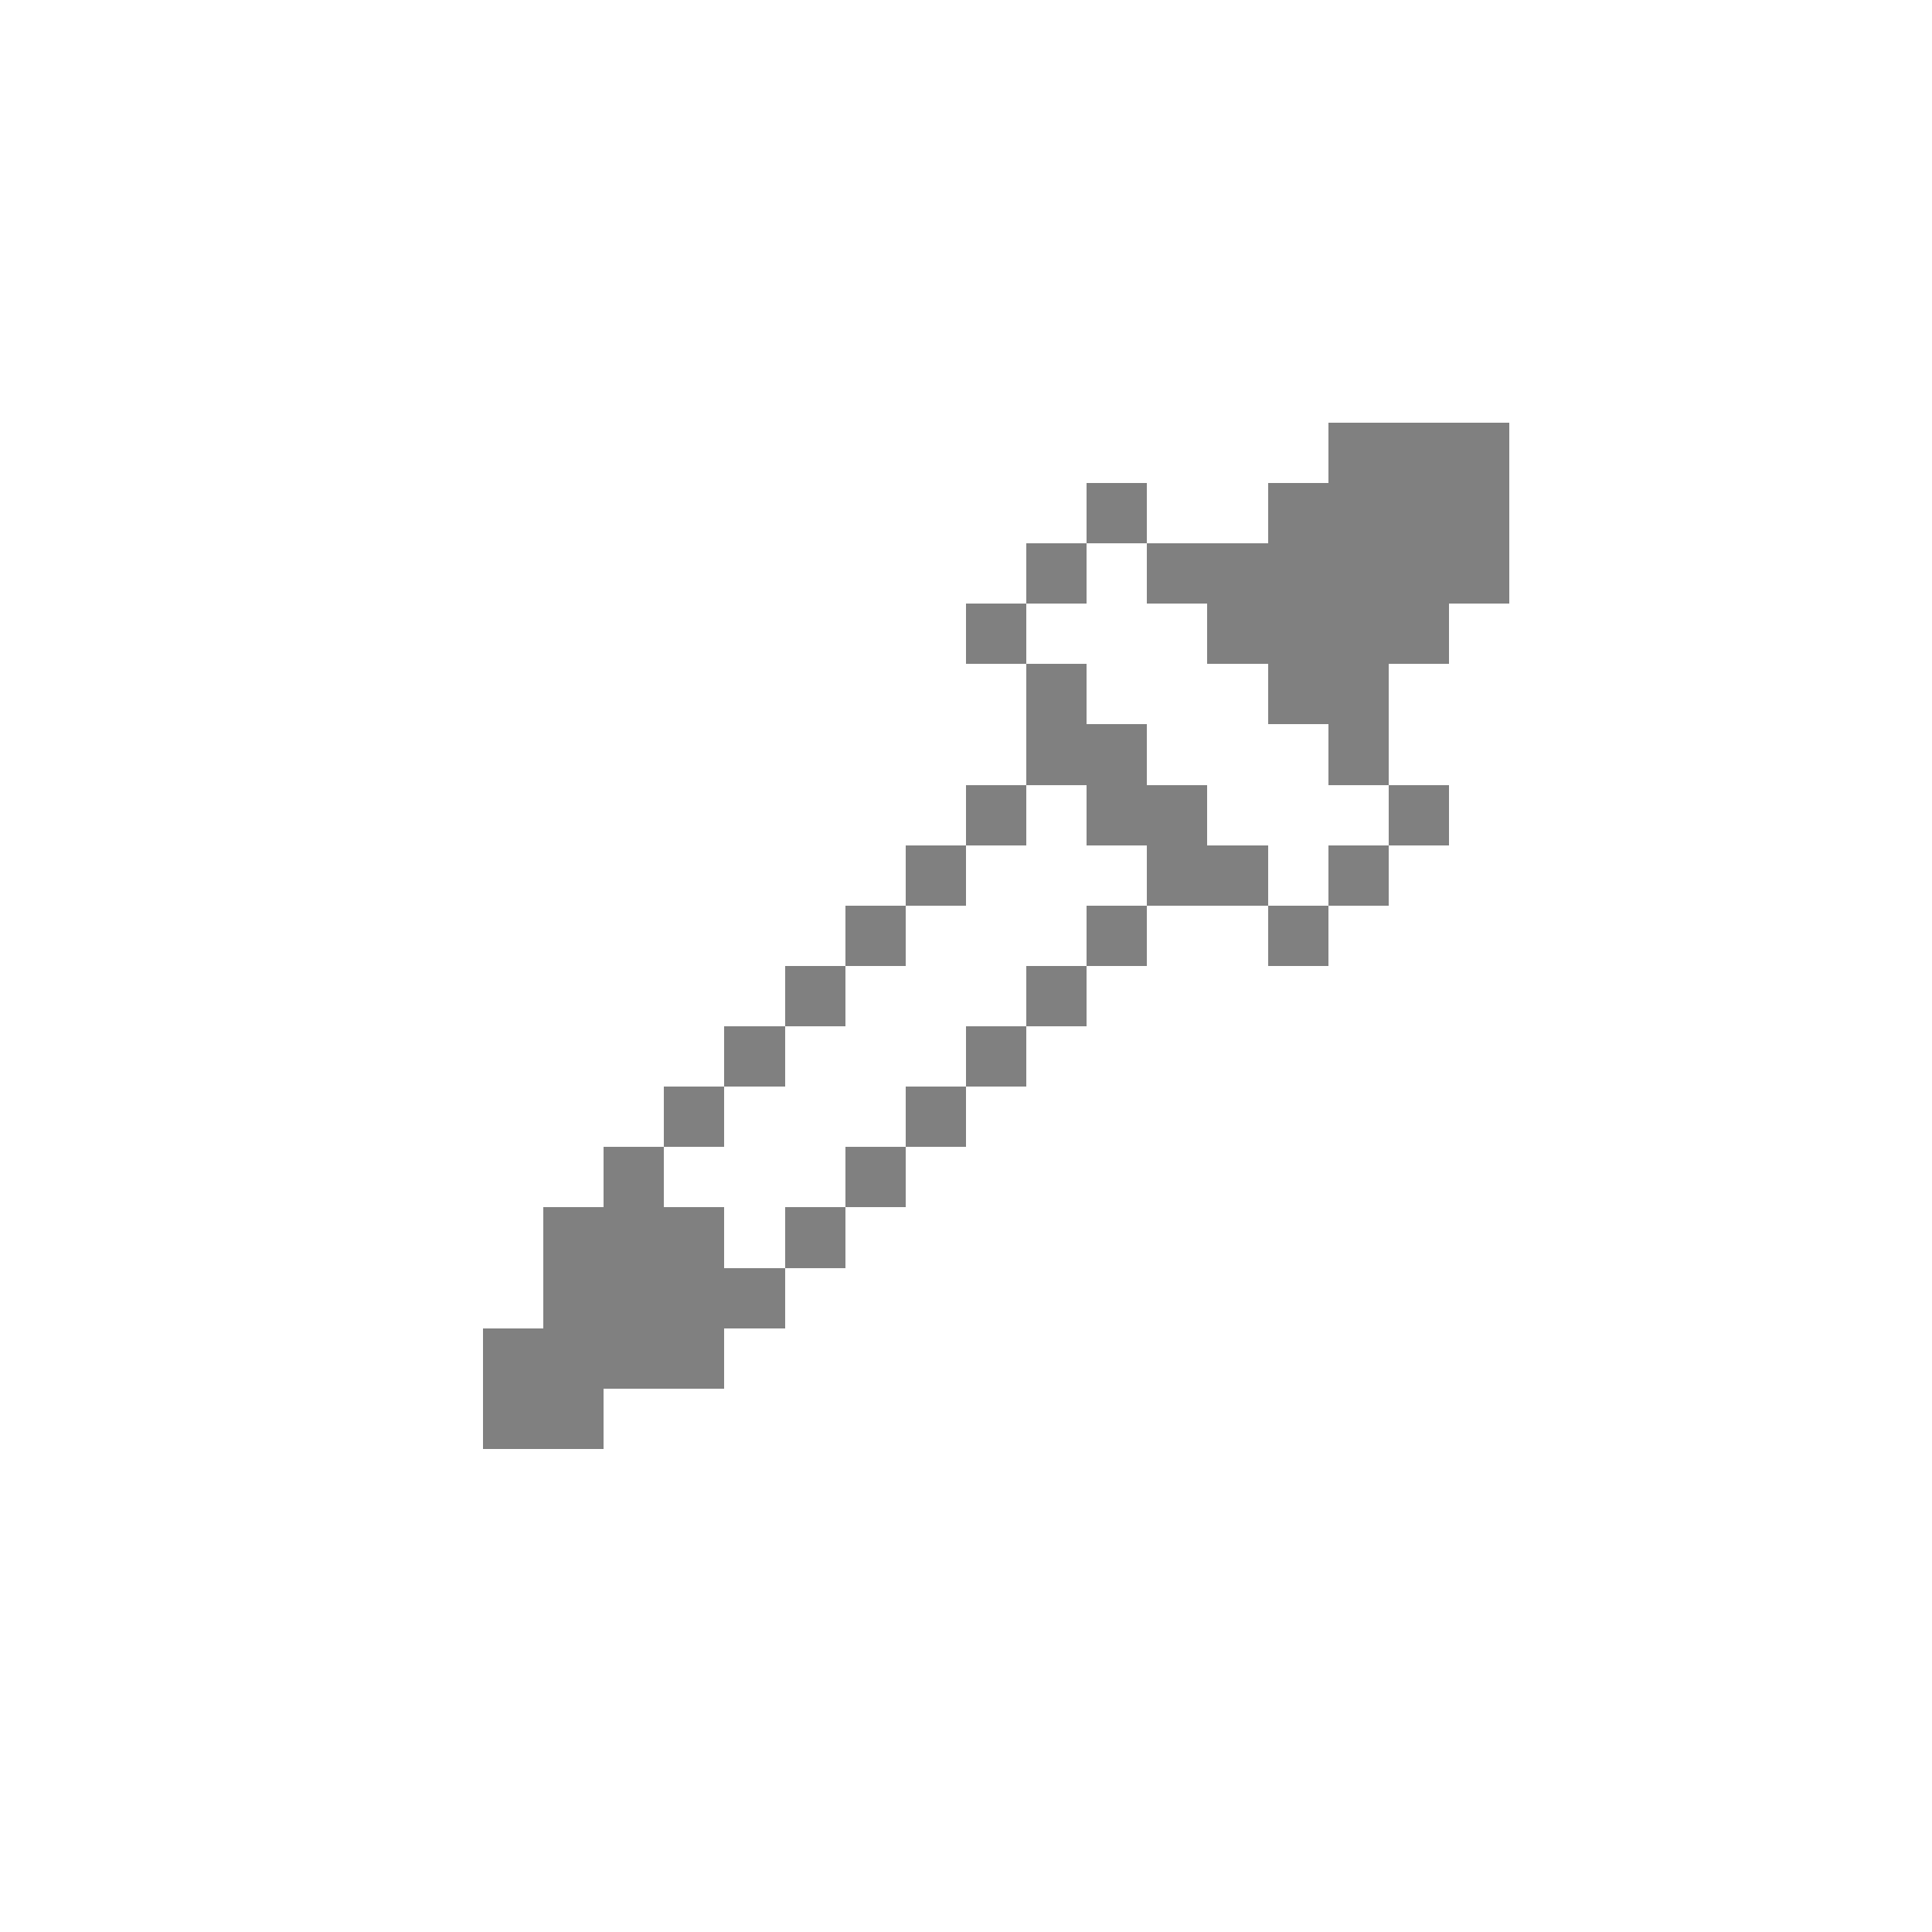
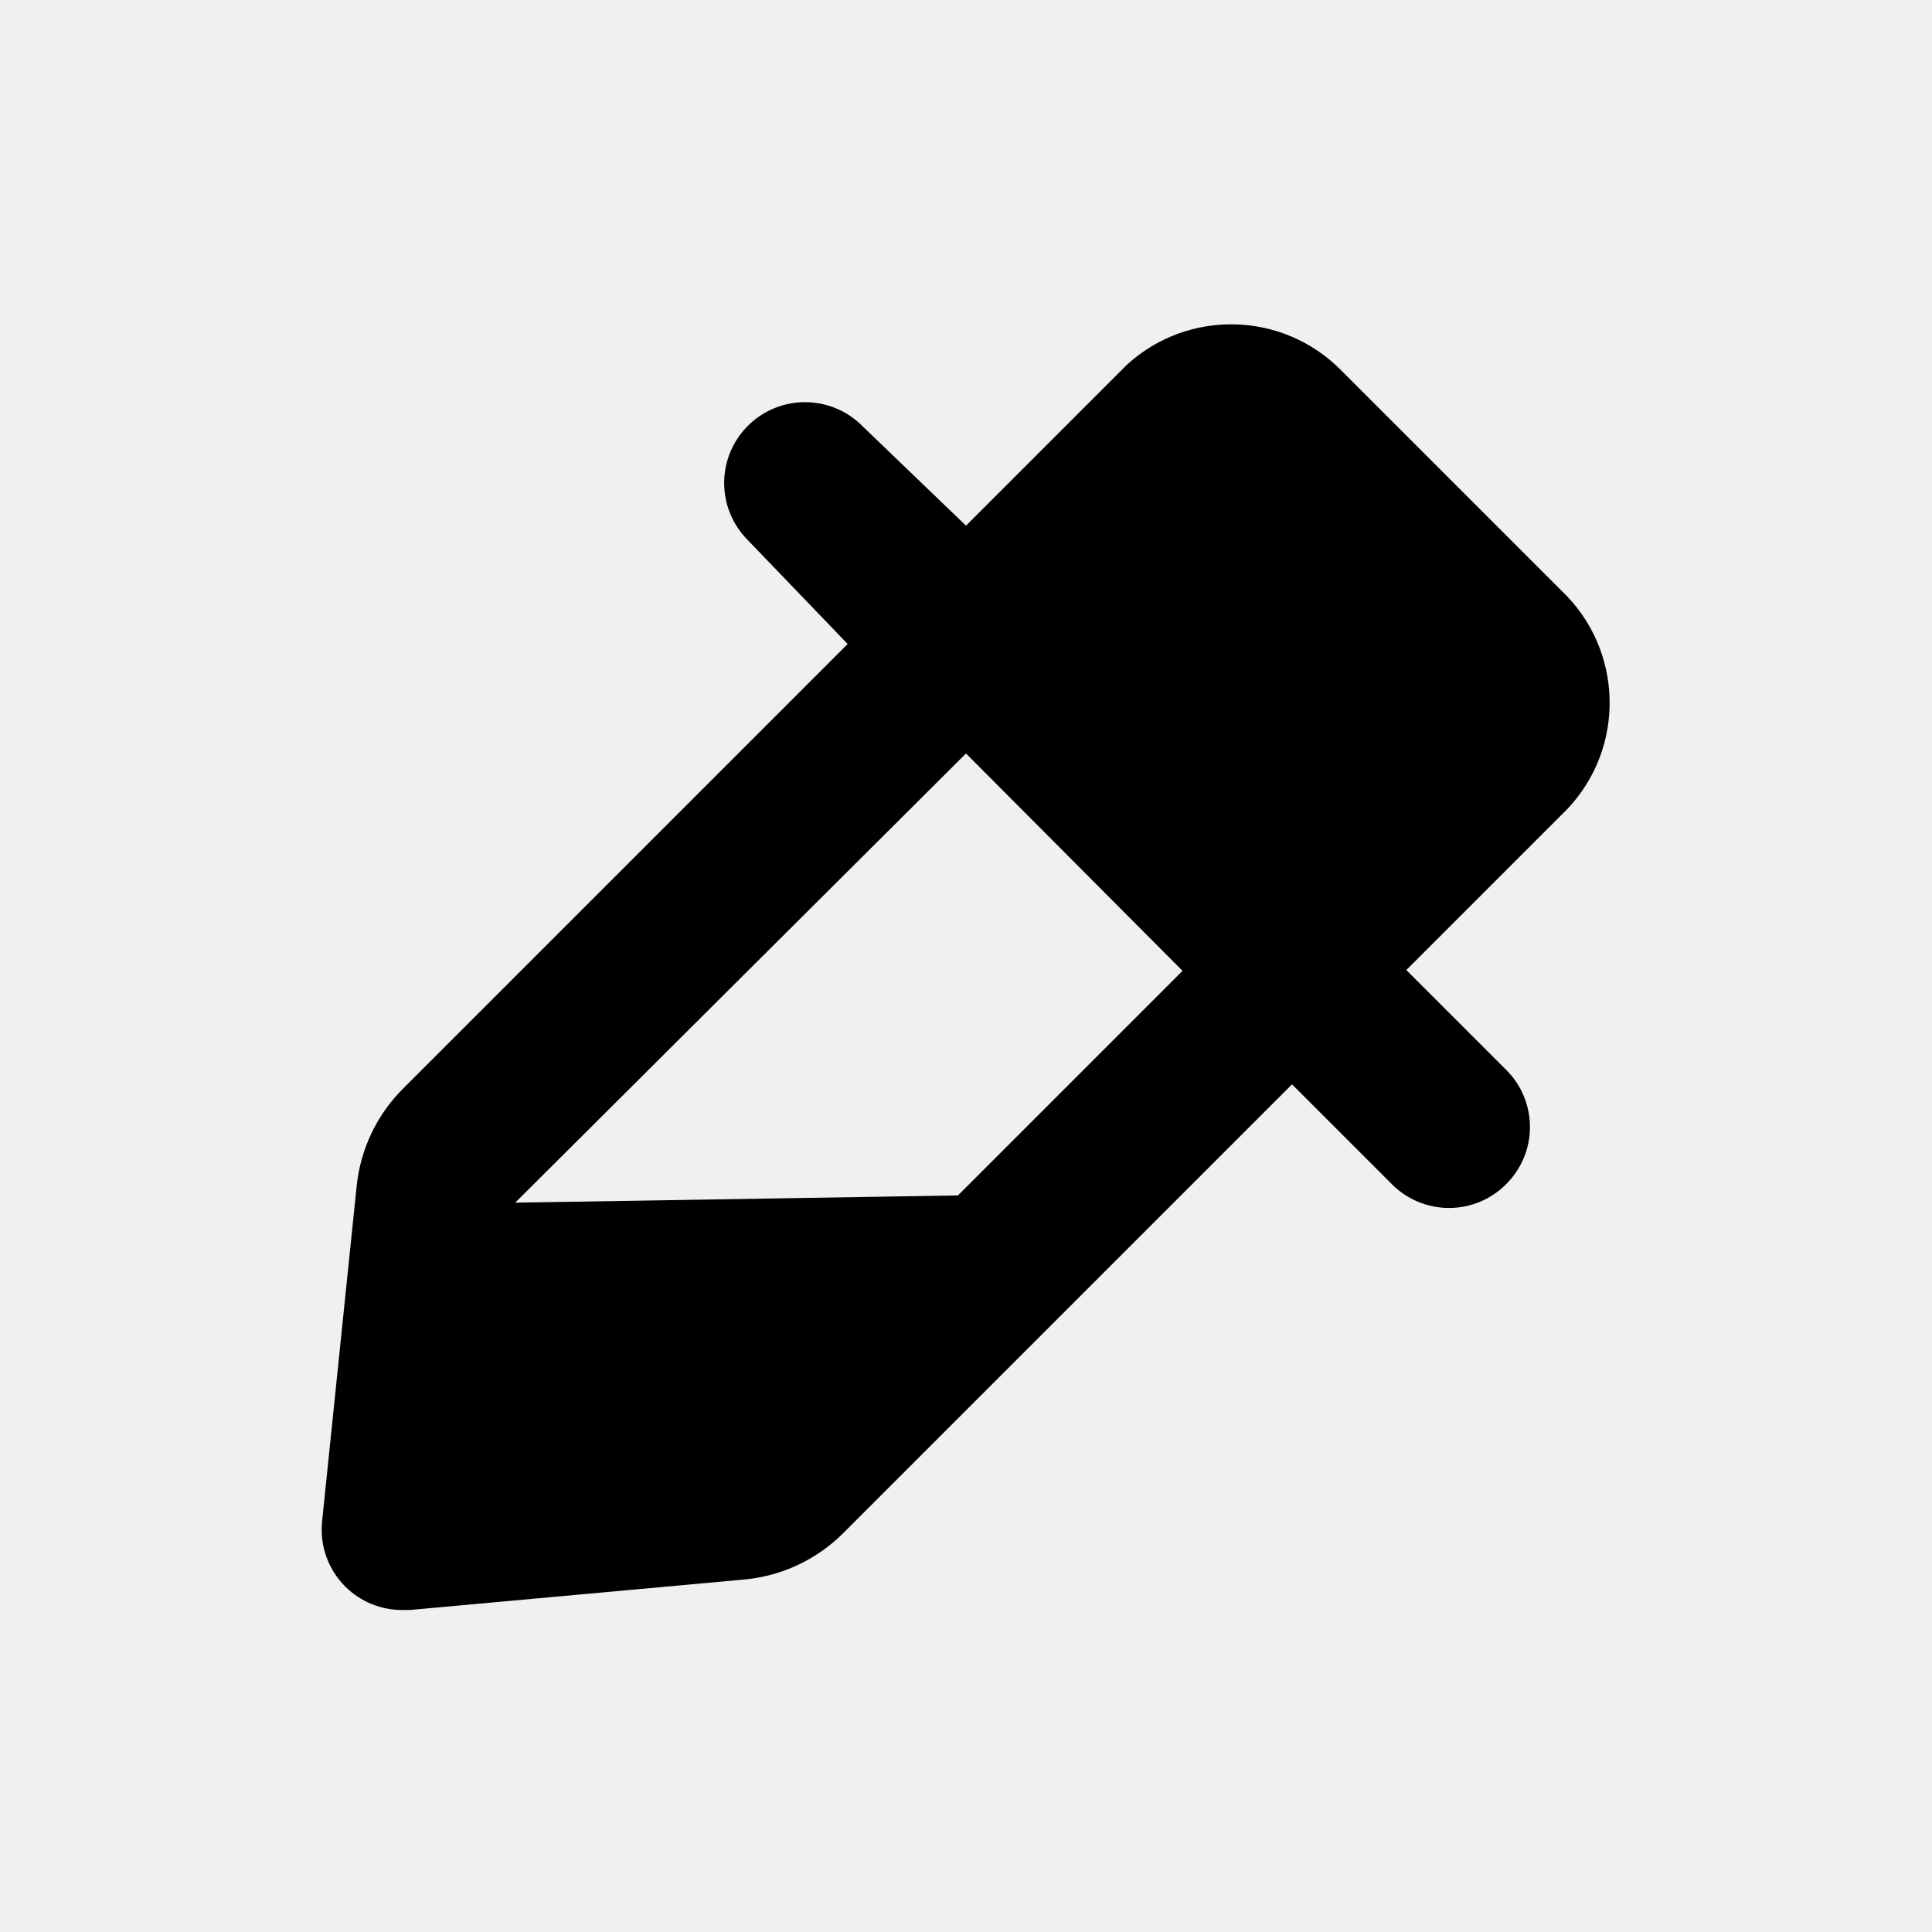
- <svg xmlns="http://www.w3.org/2000/svg" width="128" height="128" viewBox="0 0 32 32" shape-rendering="crispEdges">
-   <rect width="32" height="32" fill="#ffffff" />
-   <rect x="22" y="7" width="1" height="1" fill="#808080" />
-   <rect x="23" y="7" width="1" height="1" fill="#808080" />
-   <rect x="24" y="7" width="1" height="1" fill="#808080" />
-   <rect x="18" y="8" width="1" height="1" fill="#808080" />
-   <rect x="21" y="8" width="1" height="1" fill="#808080" />
-   <rect x="22" y="8" width="1" height="1" fill="#808080" />
-   <rect x="23" y="8" width="1" height="1" fill="#808080" />
-   <rect x="24" y="8" width="1" height="1" fill="#808080" />
-   <rect x="17" y="9" width="1" height="1" fill="#808080" />
-   <rect x="19" y="9" width="1" height="1" fill="#808080" />
-   <rect x="20" y="9" width="1" height="1" fill="#808080" />
-   <rect x="21" y="9" width="1" height="1" fill="#808080" />
-   <rect x="22" y="9" width="1" height="1" fill="#808080" />
-   <rect x="23" y="9" width="1" height="1" fill="#808080" />
-   <rect x="24" y="9" width="1" height="1" fill="#808080" />
-   <rect x="16" y="10" width="1" height="1" fill="#808080" />
-   <rect x="20" y="10" width="1" height="1" fill="#808080" />
-   <rect x="21" y="10" width="1" height="1" fill="#808080" />
-   <rect x="22" y="10" width="1" height="1" fill="#808080" />
-   <rect x="23" y="10" width="1" height="1" fill="#808080" />
-   <rect x="17" y="11" width="1" height="1" fill="#808080" />
-   <rect x="21" y="11" width="1" height="1" fill="#808080" />
-   <rect x="22" y="11" width="1" height="1" fill="#808080" />
-   <rect x="17" y="12" width="1" height="1" fill="#808080" />
-   <rect x="18" y="12" width="1" height="1" fill="#808080" />
-   <rect x="22" y="12" width="1" height="1" fill="#808080" />
-   <rect x="16" y="13" width="1" height="1" fill="#808080" />
-   <rect x="18" y="13" width="1" height="1" fill="#808080" />
-   <rect x="19" y="13" width="1" height="1" fill="#808080" />
-   <rect x="23" y="13" width="1" height="1" fill="#808080" />
-   <rect x="15" y="14" width="1" height="1" fill="#808080" />
-   <rect x="19" y="14" width="1" height="1" fill="#808080" />
-   <rect x="20" y="14" width="1" height="1" fill="#808080" />
-   <rect x="22" y="14" width="1" height="1" fill="#808080" />
-   <rect x="14" y="15" width="1" height="1" fill="#808080" />
-   <rect x="18" y="15" width="1" height="1" fill="#808080" />
-   <rect x="21" y="15" width="1" height="1" fill="#808080" />
-   <rect x="13" y="16" width="1" height="1" fill="#808080" />
-   <rect x="17" y="16" width="1" height="1" fill="#808080" />
-   <rect x="12" y="17" width="1" height="1" fill="#808080" />
-   <rect x="16" y="17" width="1" height="1" fill="#808080" />
-   <rect x="11" y="18" width="1" height="1" fill="#808080" />
-   <rect x="15" y="18" width="1" height="1" fill="#808080" />
-   <rect x="10" y="19" width="1" height="1" fill="#808080" />
-   <rect x="14" y="19" width="1" height="1" fill="#808080" />
-   <rect x="9" y="20" width="1" height="1" fill="#808080" />
-   <rect x="10" y="20" width="1" height="1" fill="#808080" />
-   <rect x="11" y="20" width="1" height="1" fill="#808080" />
-   <rect x="13" y="20" width="1" height="1" fill="#808080" />
-   <rect x="9" y="21" width="1" height="1" fill="#808080" />
-   <rect x="10" y="21" width="1" height="1" fill="#808080" />
-   <rect x="11" y="21" width="1" height="1" fill="#808080" />
-   <rect x="12" y="21" width="1" height="1" fill="#808080" />
-   <rect x="8" y="22" width="1" height="1" fill="#808080" />
-   <rect x="9" y="22" width="1" height="1" fill="#808080" />
-   <rect x="10" y="22" width="1" height="1" fill="#808080" />
-   <rect x="11" y="22" width="1" height="1" fill="#808080" />
-   <rect x="8" y="23" width="1" height="1" fill="#808080" />
-   <rect x="9" y="23" width="1" height="1" fill="#808080" />
+ <svg xmlns="http://www.w3.org/2000/svg" fill="#000000" width="128" height="128" viewBox="0 0 24 24">
+   <g data-name="Layer 2">
+     <g data-name="color-picker">
+       <rect width="24" height="24" opacity="0" />
+       <path d="M19.4 7.34L16.66 4.6A1.92 1.92 0 0 0 14 4.53l-2 2-1.29-1.24a1 1 0 0 0-1.42 1.42L10.53 8 5 13.53a2 2 0 0 0-.57 1.21L4 18.91a1 1 0 0 0 .29.8A1 1 0 0 0 5 20h.09l4.17-.38a2 2 0 0 0 1.21-.57l5.58-5.58 1.24 1.24a1 1 0 0 0 1.42 0 1 1 0 0 0 0-1.42l-1.24-1.24 2-2a1.92 1.92 0 0 0-.07-2.71zm-13 7.6L12 9.36l2.69 2.7-2.79 2.79" />
+     </g>
+   </g>
</svg>
